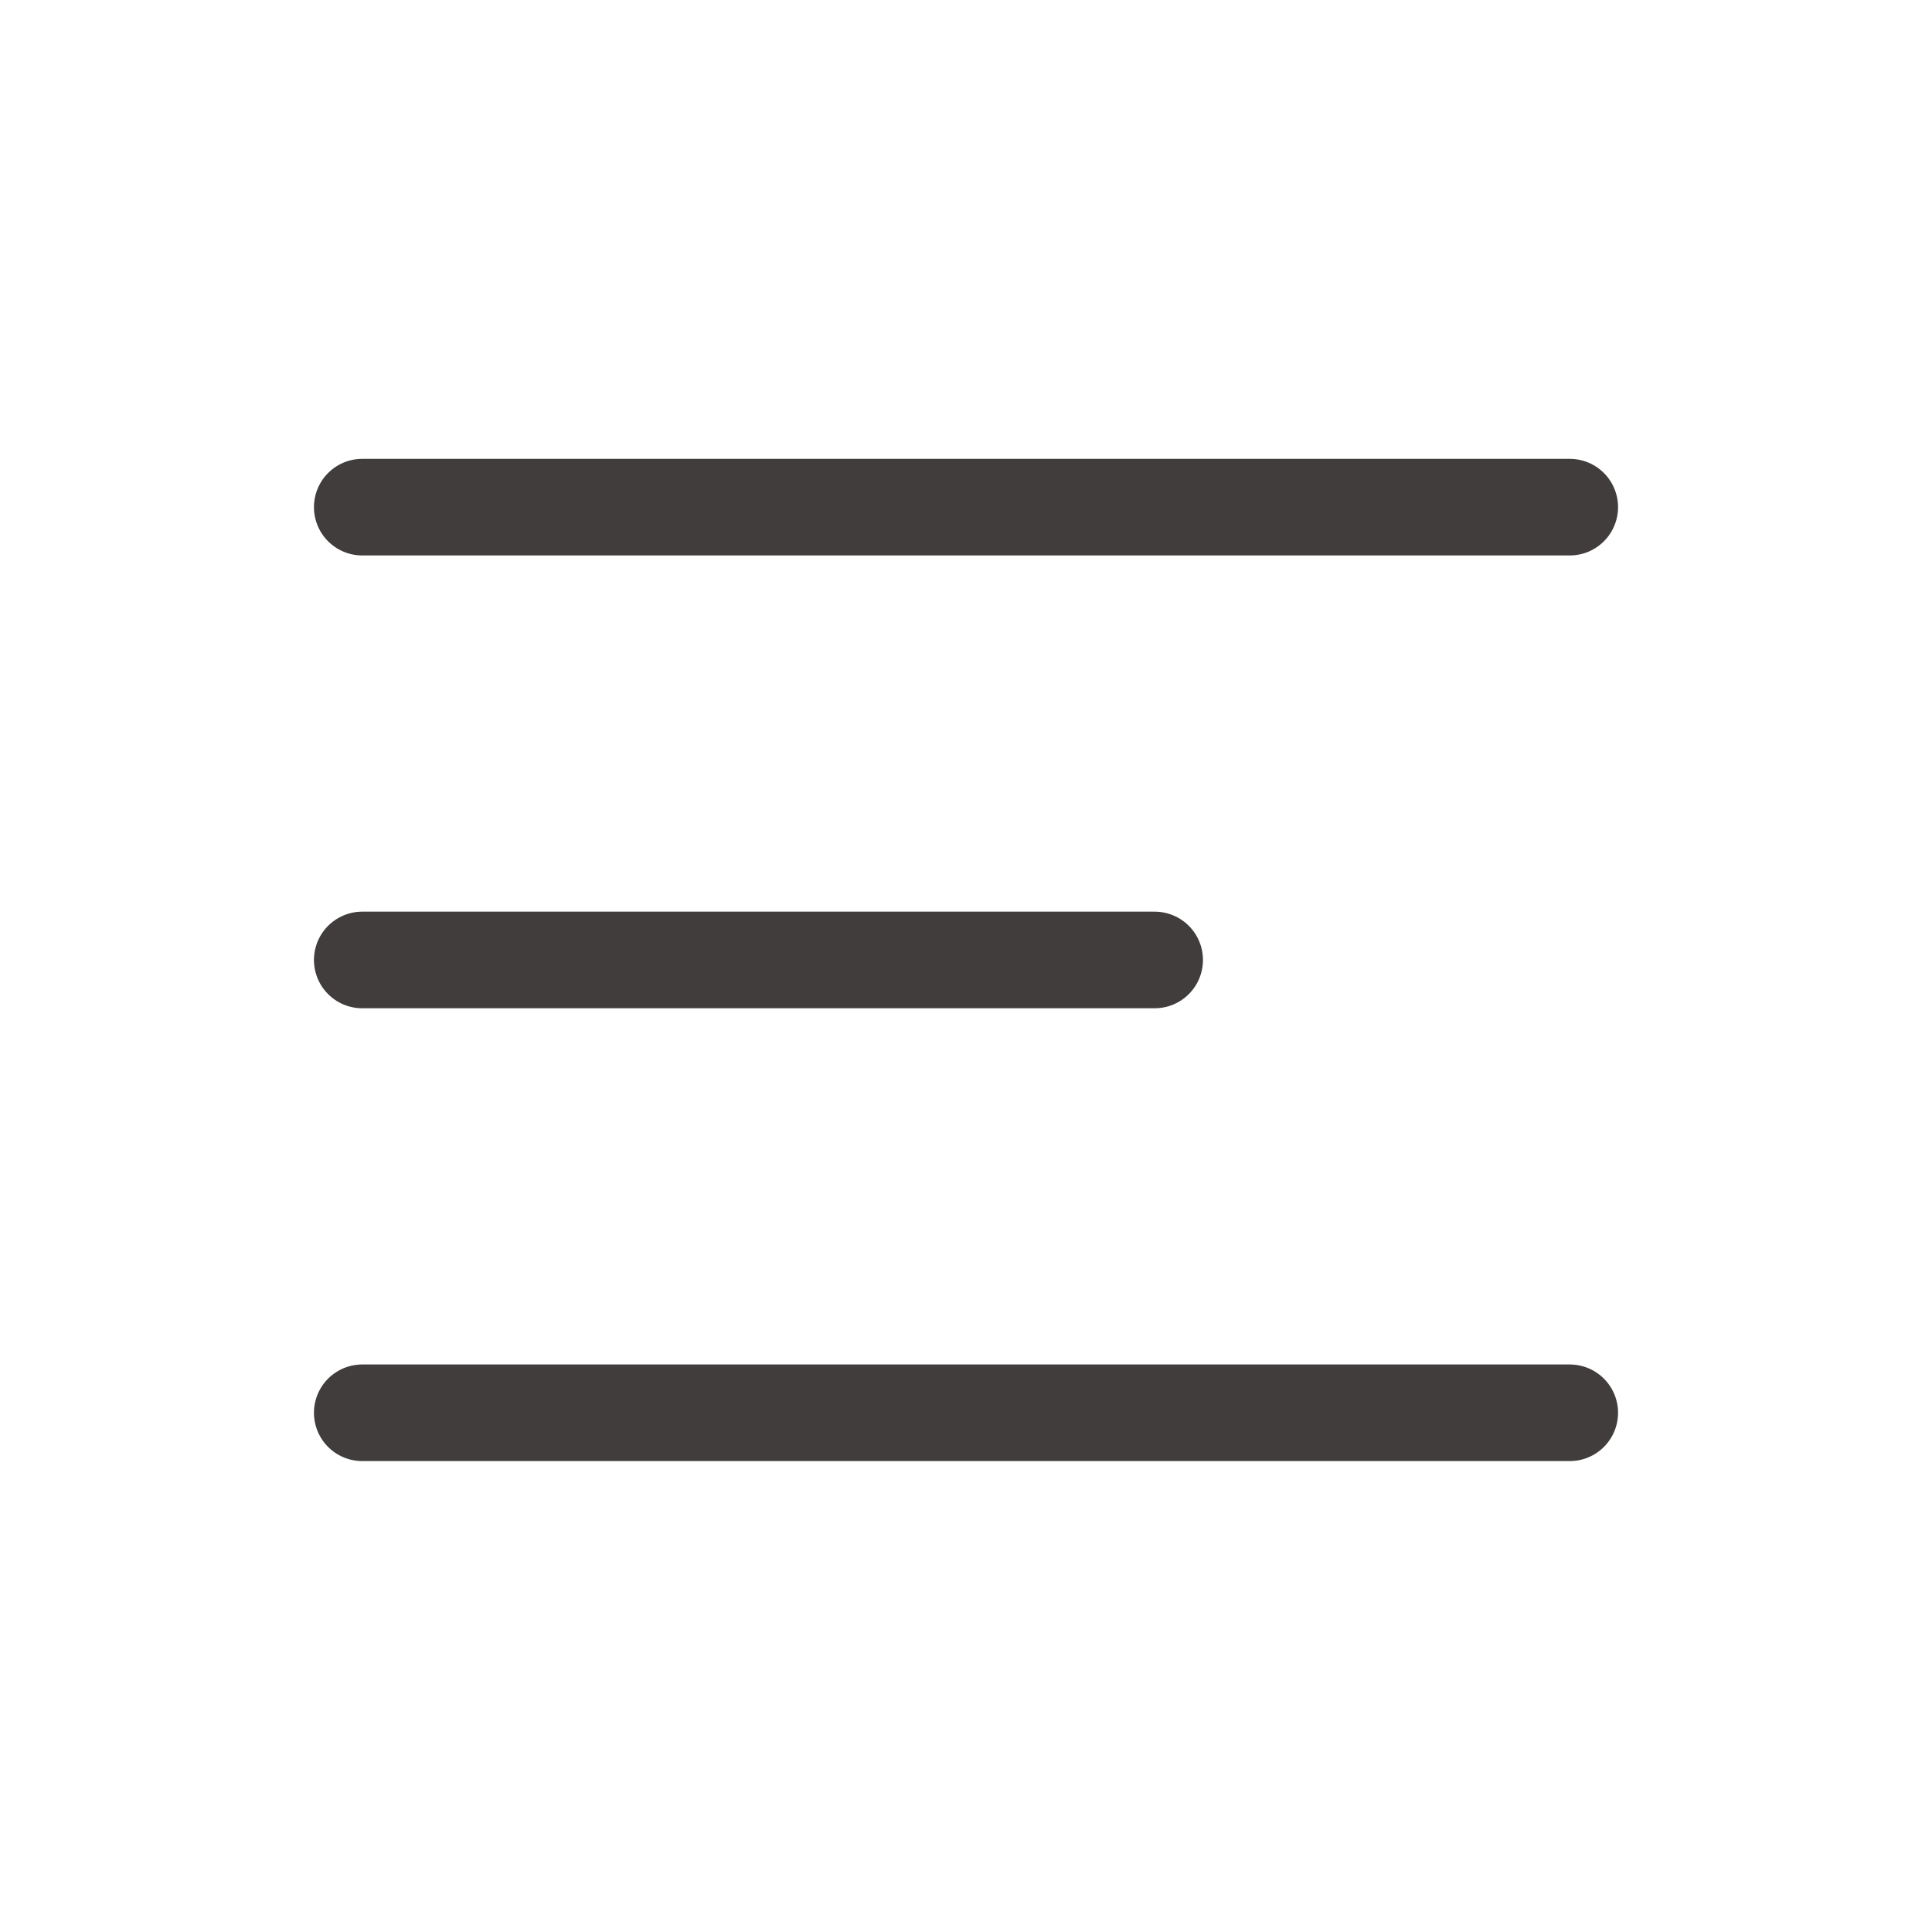
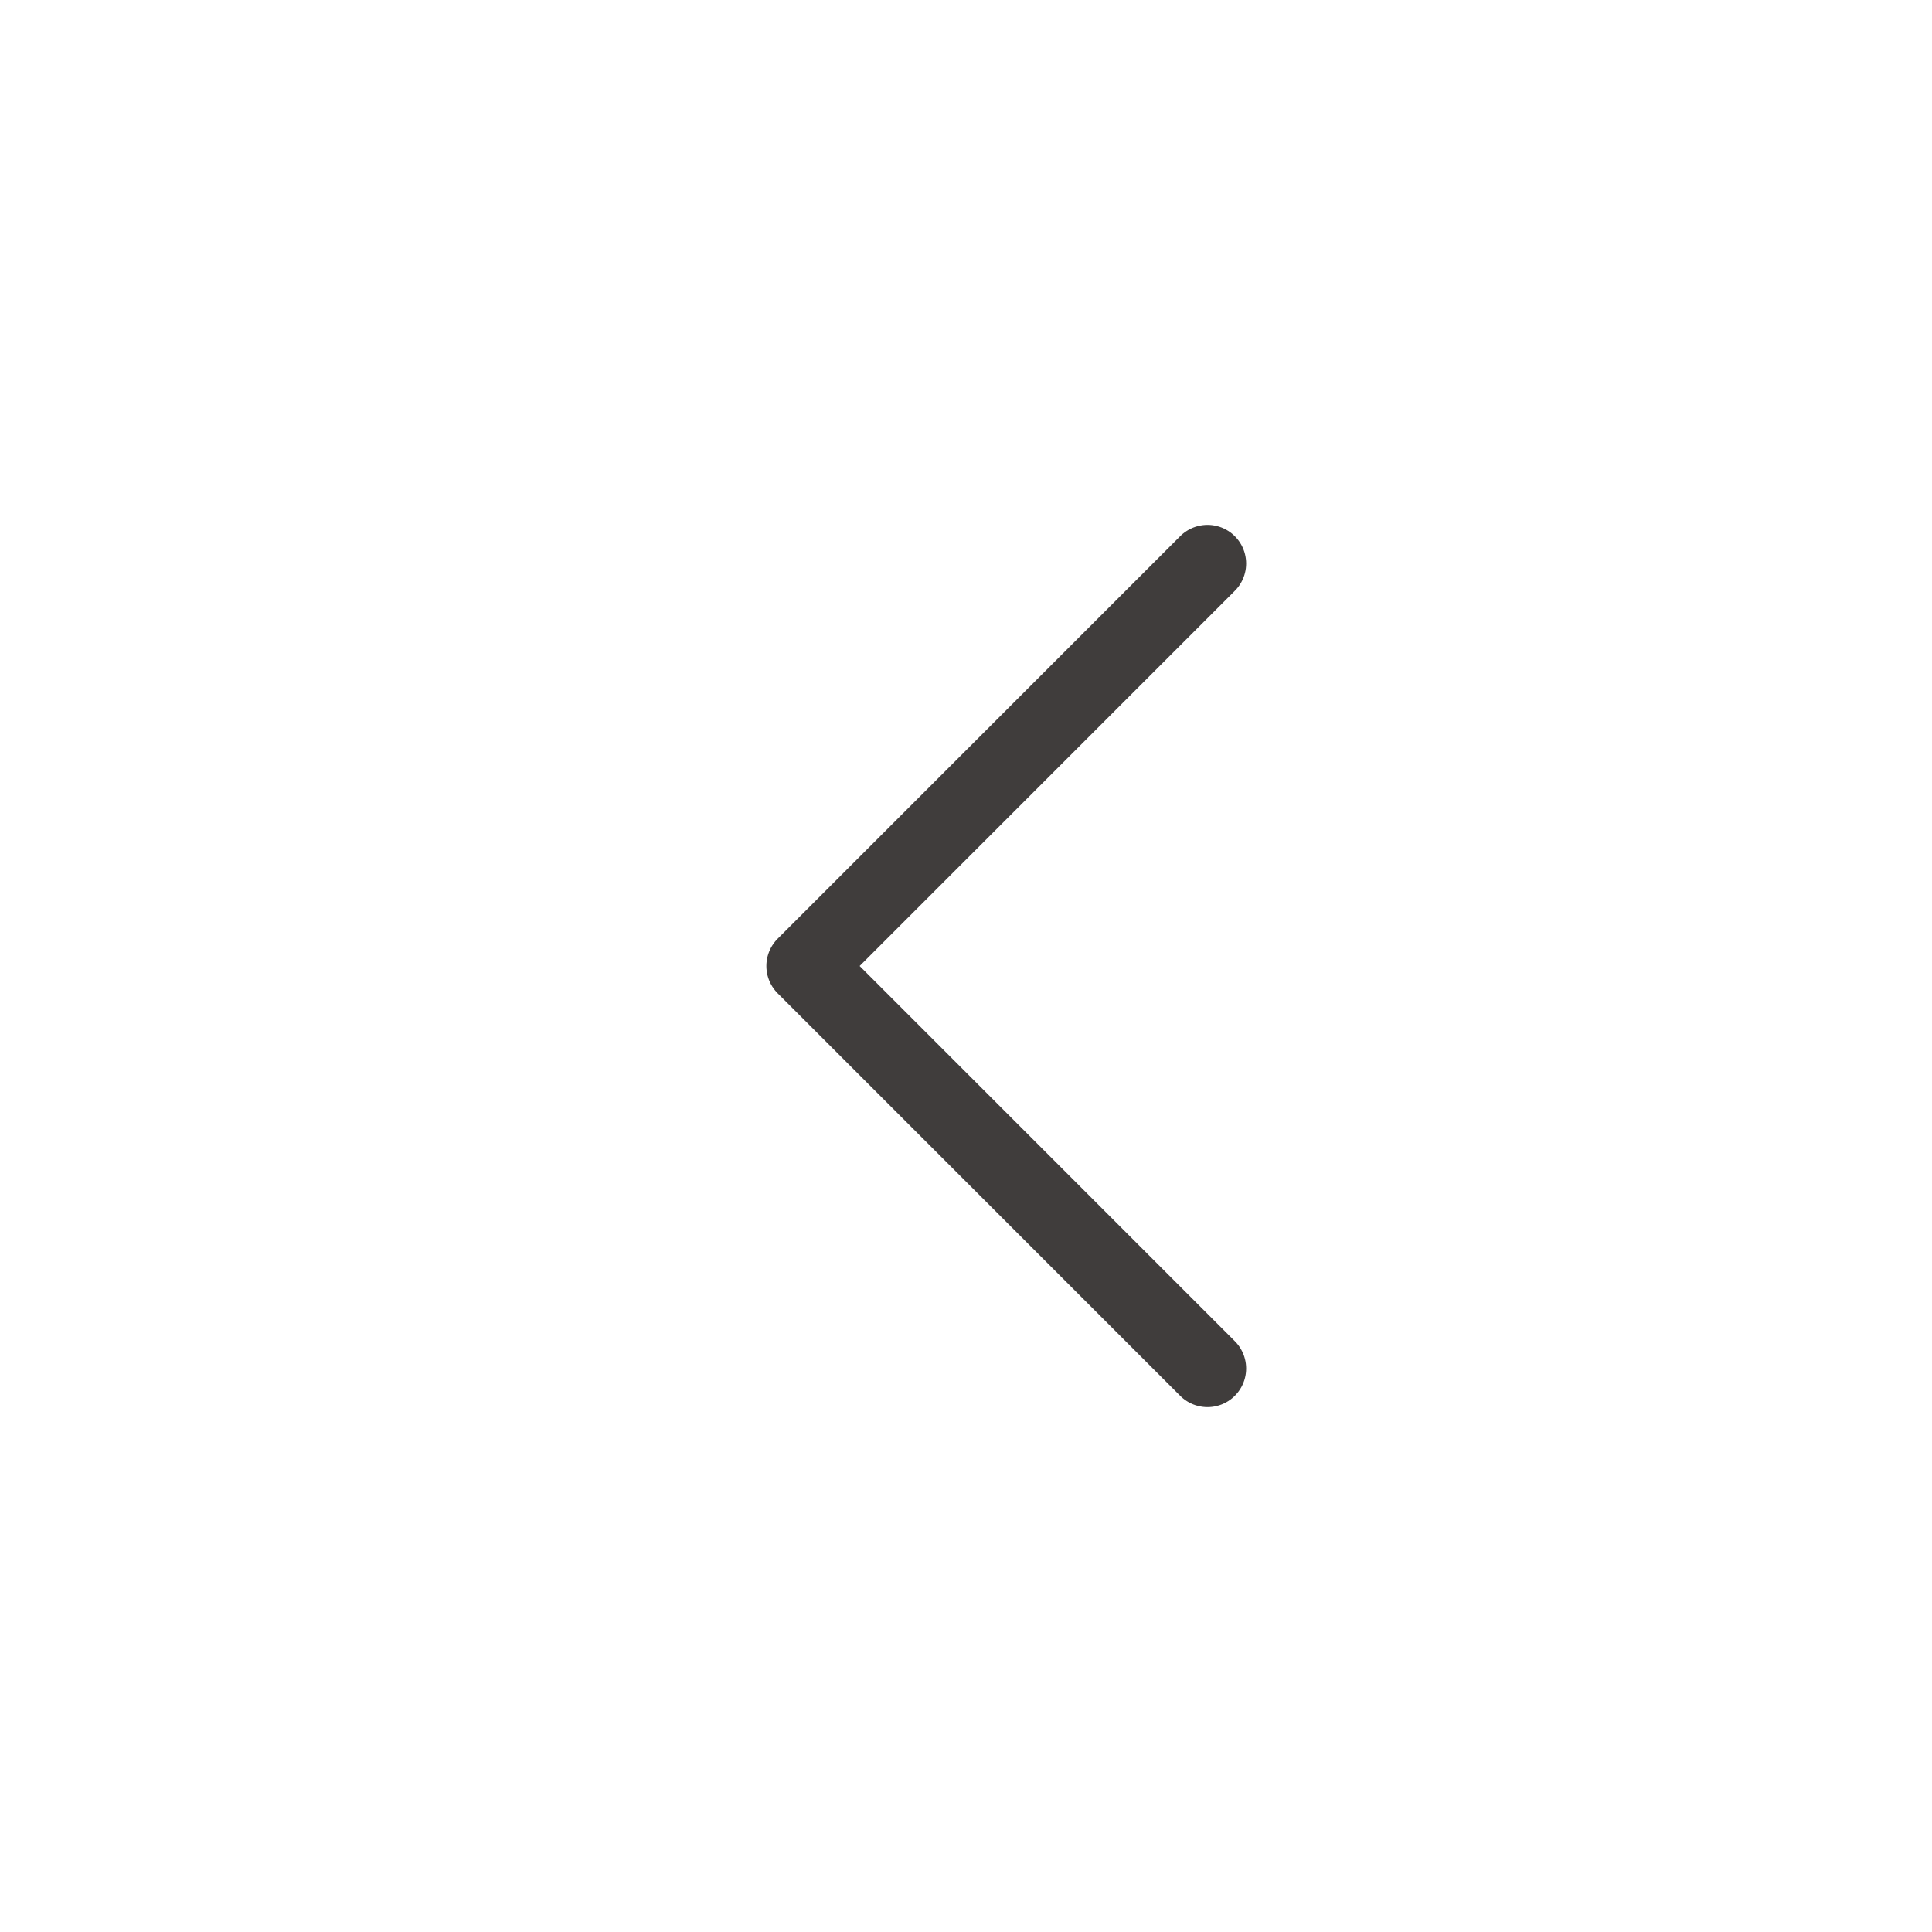
- <svg xmlns="http://www.w3.org/2000/svg" width="80" height="80" viewBox="0 0 80 80" fill="none">
-   <path d="M65 58.5H15M47.812 39.75H15M65 21H15" stroke="#403D3C" stroke-width="4" stroke-linecap="round" />
+ <svg xmlns="http://www.w3.org/2000/svg" width="100" height="100" viewBox="0 0 100 100" fill="none">
+   <path d="M62.5 70.833L41.667 50L62.5 29.167" stroke="#403D3C" stroke-width="4" stroke-linecap="round" stroke-linejoin="round" />
</svg>
